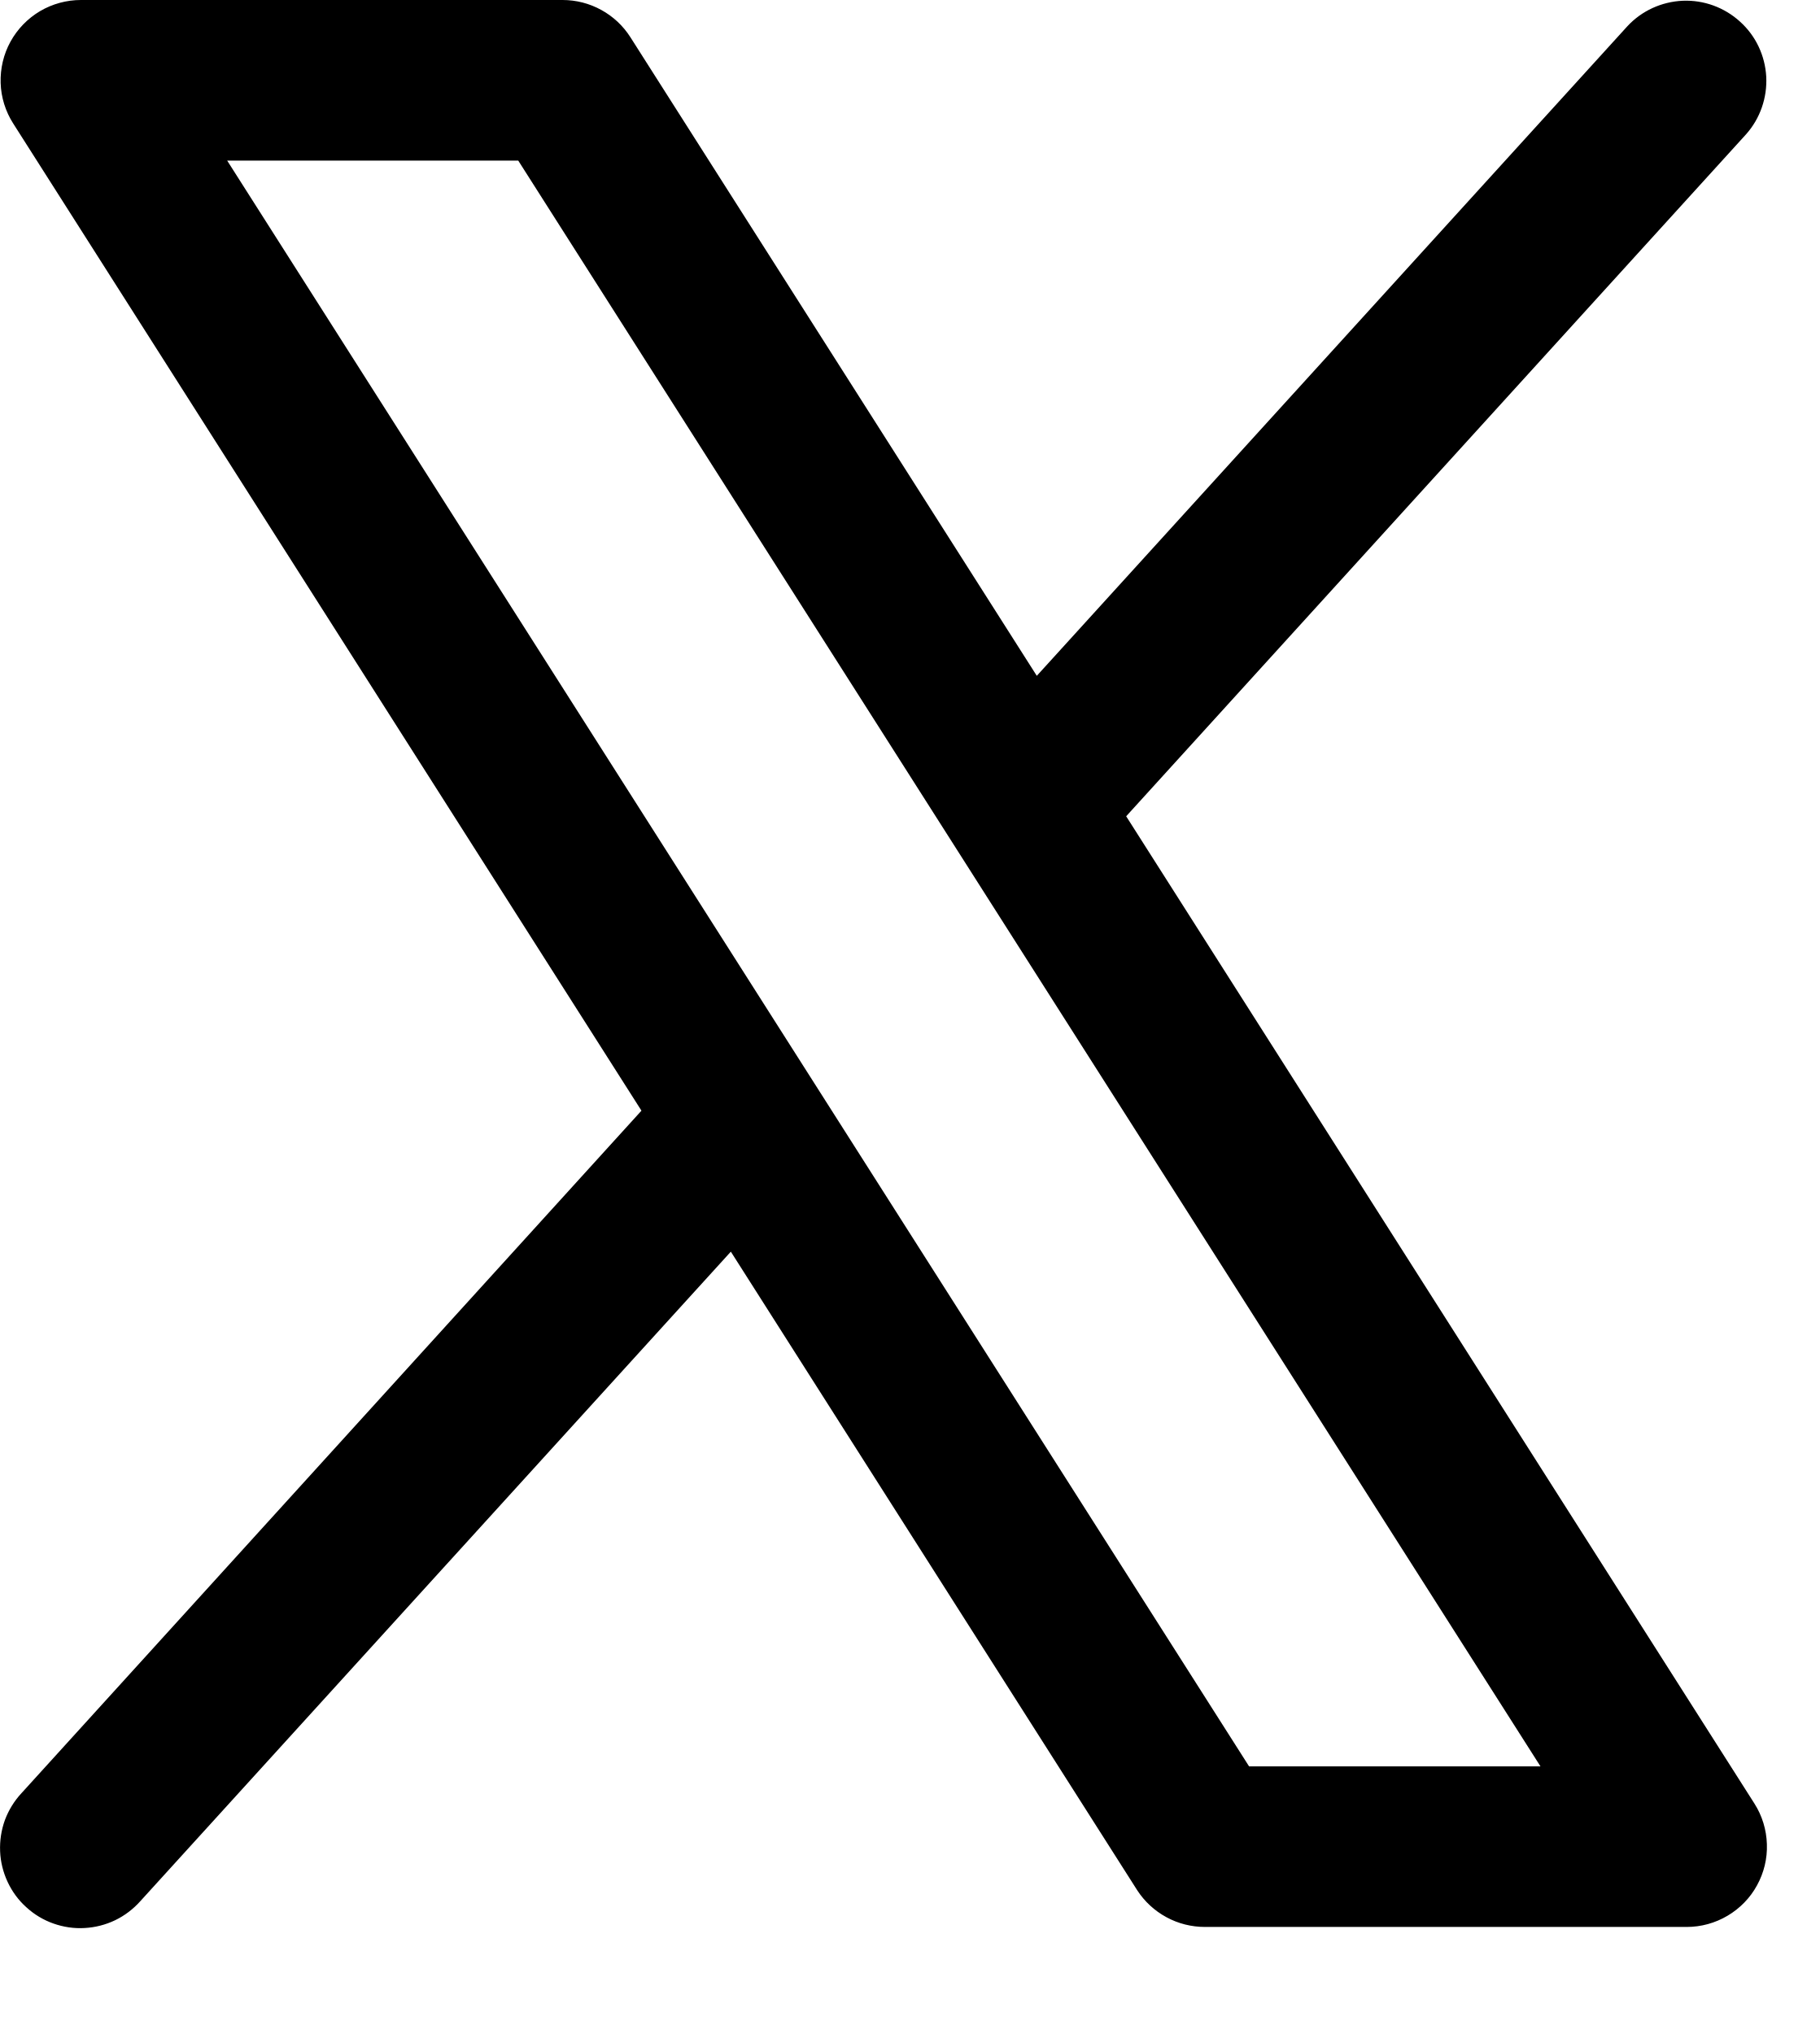
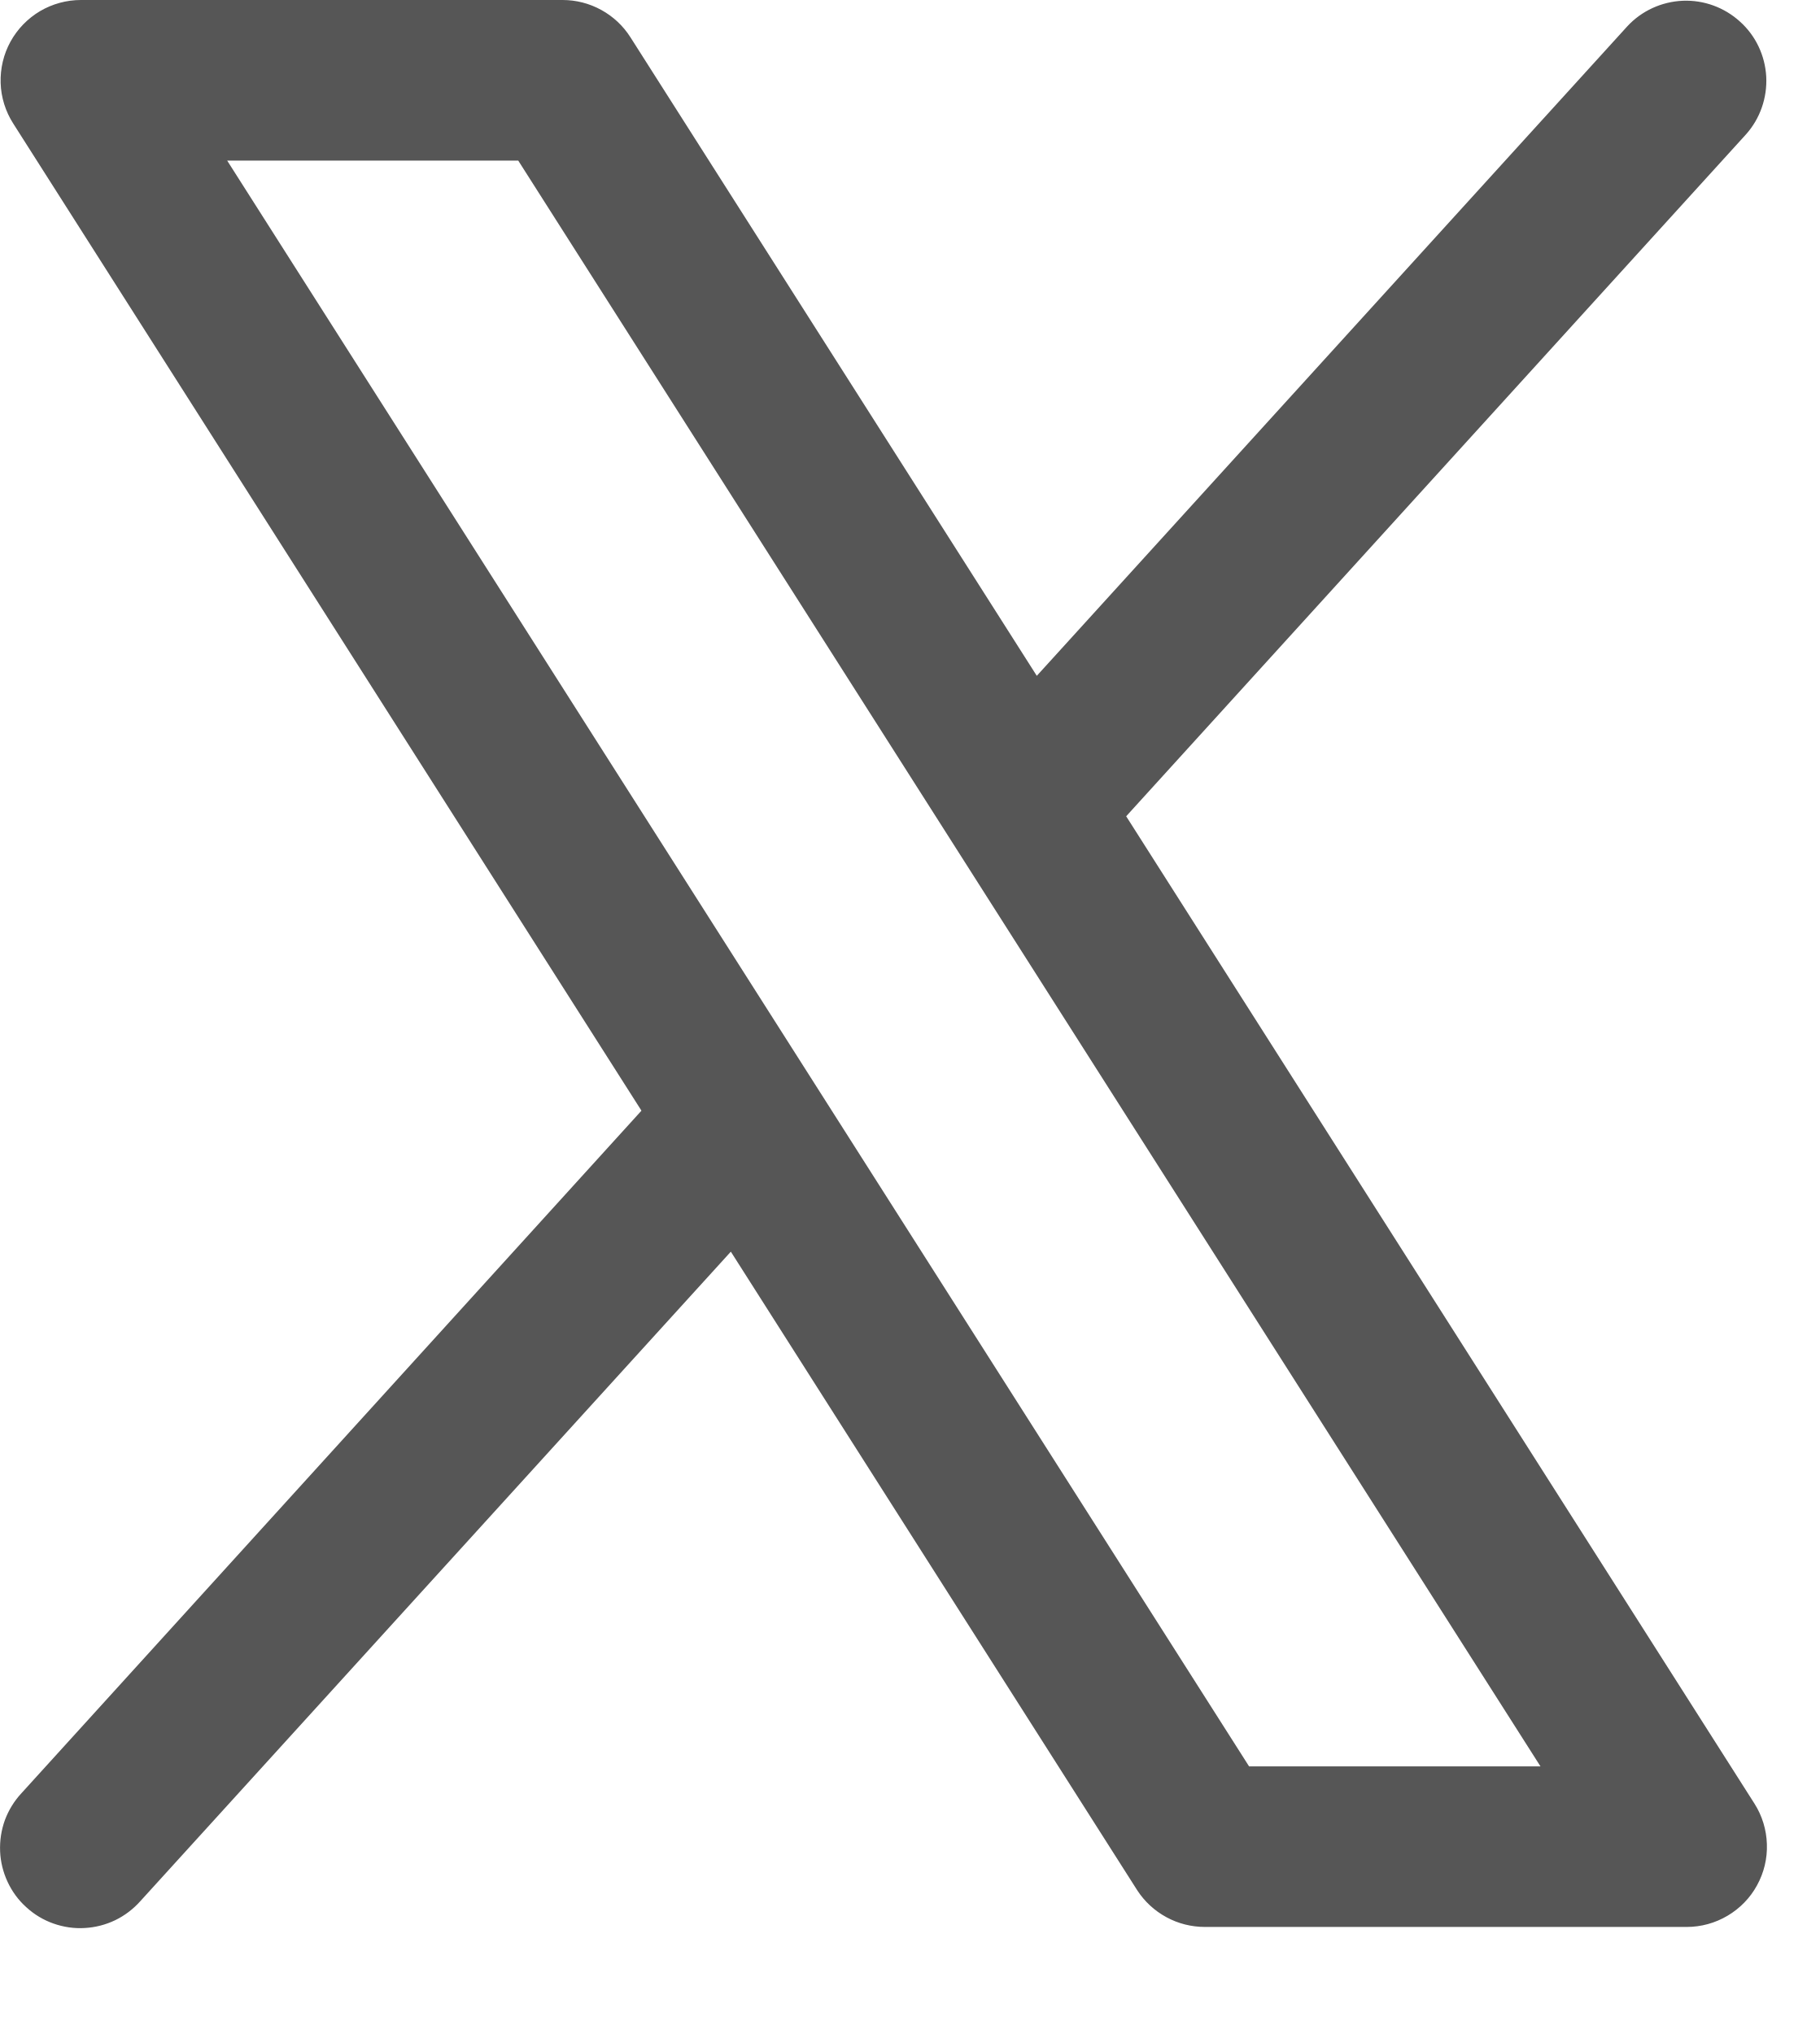
<svg xmlns="http://www.w3.org/2000/svg" width="17" height="19" viewBox="0 0 17 19" fill="none">
-   <path d="M16.389 16.848L10.52 7.625L16.311 1.254C16.442 1.107 16.509 0.913 16.499 0.716C16.488 0.519 16.401 0.334 16.254 0.202C16.108 0.069 15.916 -0.001 15.719 0.007C15.521 0.016 15.335 0.101 15.201 0.246L9.685 6.313L5.889 0.348C5.821 0.241 5.728 0.154 5.617 0.093C5.506 0.032 5.382 3.91221e-05 5.256 8.87202e-08H0.756C0.622 -6.53095e-05 0.49 0.036 0.374 0.104C0.258 0.173 0.163 0.271 0.098 0.389C0.033 0.507 0.002 0.64 0.006 0.775C0.01 0.909 0.051 1.04 0.123 1.153L5.992 10.375L0.201 16.75C0.133 16.823 0.081 16.908 0.046 17.001C0.012 17.095 -0.003 17.194 0.001 17.293C0.005 17.392 0.029 17.489 0.071 17.579C0.113 17.669 0.172 17.75 0.246 17.816C0.319 17.883 0.405 17.935 0.499 17.968C0.592 18.001 0.691 18.016 0.79 18.01C0.889 18.005 0.986 17.98 1.076 17.937C1.165 17.894 1.245 17.833 1.311 17.759L6.827 11.692L10.623 17.657C10.691 17.762 10.785 17.849 10.896 17.909C11.006 17.969 11.13 18 11.256 18H15.756C15.89 18 16.022 17.964 16.138 17.895C16.253 17.827 16.349 17.729 16.413 17.611C16.478 17.493 16.51 17.36 16.505 17.226C16.501 17.092 16.461 16.961 16.389 16.848ZM11.668 16.5L2.122 1.5H4.841L14.39 16.5H11.668Z" fill="black" />
+   <path d="M16.389 16.848L10.52 7.625L16.311 1.254C16.442 1.107 16.509 0.913 16.499 0.716C16.488 0.519 16.401 0.334 16.254 0.202C16.108 0.069 15.916 -0.001 15.719 0.007C15.521 0.016 15.335 0.101 15.201 0.246L9.685 6.313L5.889 0.348C5.821 0.241 5.728 0.154 5.617 0.093C5.506 0.032 5.382 3.91221e-05 5.256 8.87202e-08H0.756C0.622 -6.53095e-05 0.49 0.036 0.374 0.104C0.258 0.173 0.163 0.271 0.098 0.389C0.033 0.507 0.002 0.64 0.006 0.775C0.01 0.909 0.051 1.04 0.123 1.153L5.992 10.375L0.201 16.75C0.133 16.823 0.081 16.908 0.046 17.001C0.012 17.095 -0.003 17.194 0.001 17.293C0.005 17.392 0.029 17.489 0.071 17.579C0.113 17.669 0.172 17.75 0.246 17.816C0.319 17.883 0.405 17.935 0.499 17.968C0.592 18.001 0.691 18.016 0.79 18.01C0.889 18.005 0.986 17.98 1.076 17.937C1.165 17.894 1.245 17.833 1.311 17.759L6.827 11.692L10.623 17.657C10.691 17.762 10.785 17.849 10.896 17.909C11.006 17.969 11.13 18 11.256 18H15.756C15.89 18 16.022 17.964 16.138 17.895C16.253 17.827 16.349 17.729 16.413 17.611C16.478 17.493 16.51 17.36 16.505 17.226C16.501 17.092 16.461 16.961 16.389 16.848ZM11.668 16.5L2.122 1.5H4.841L14.39 16.5H11.668Z" fill="#565656" />
</svg>
